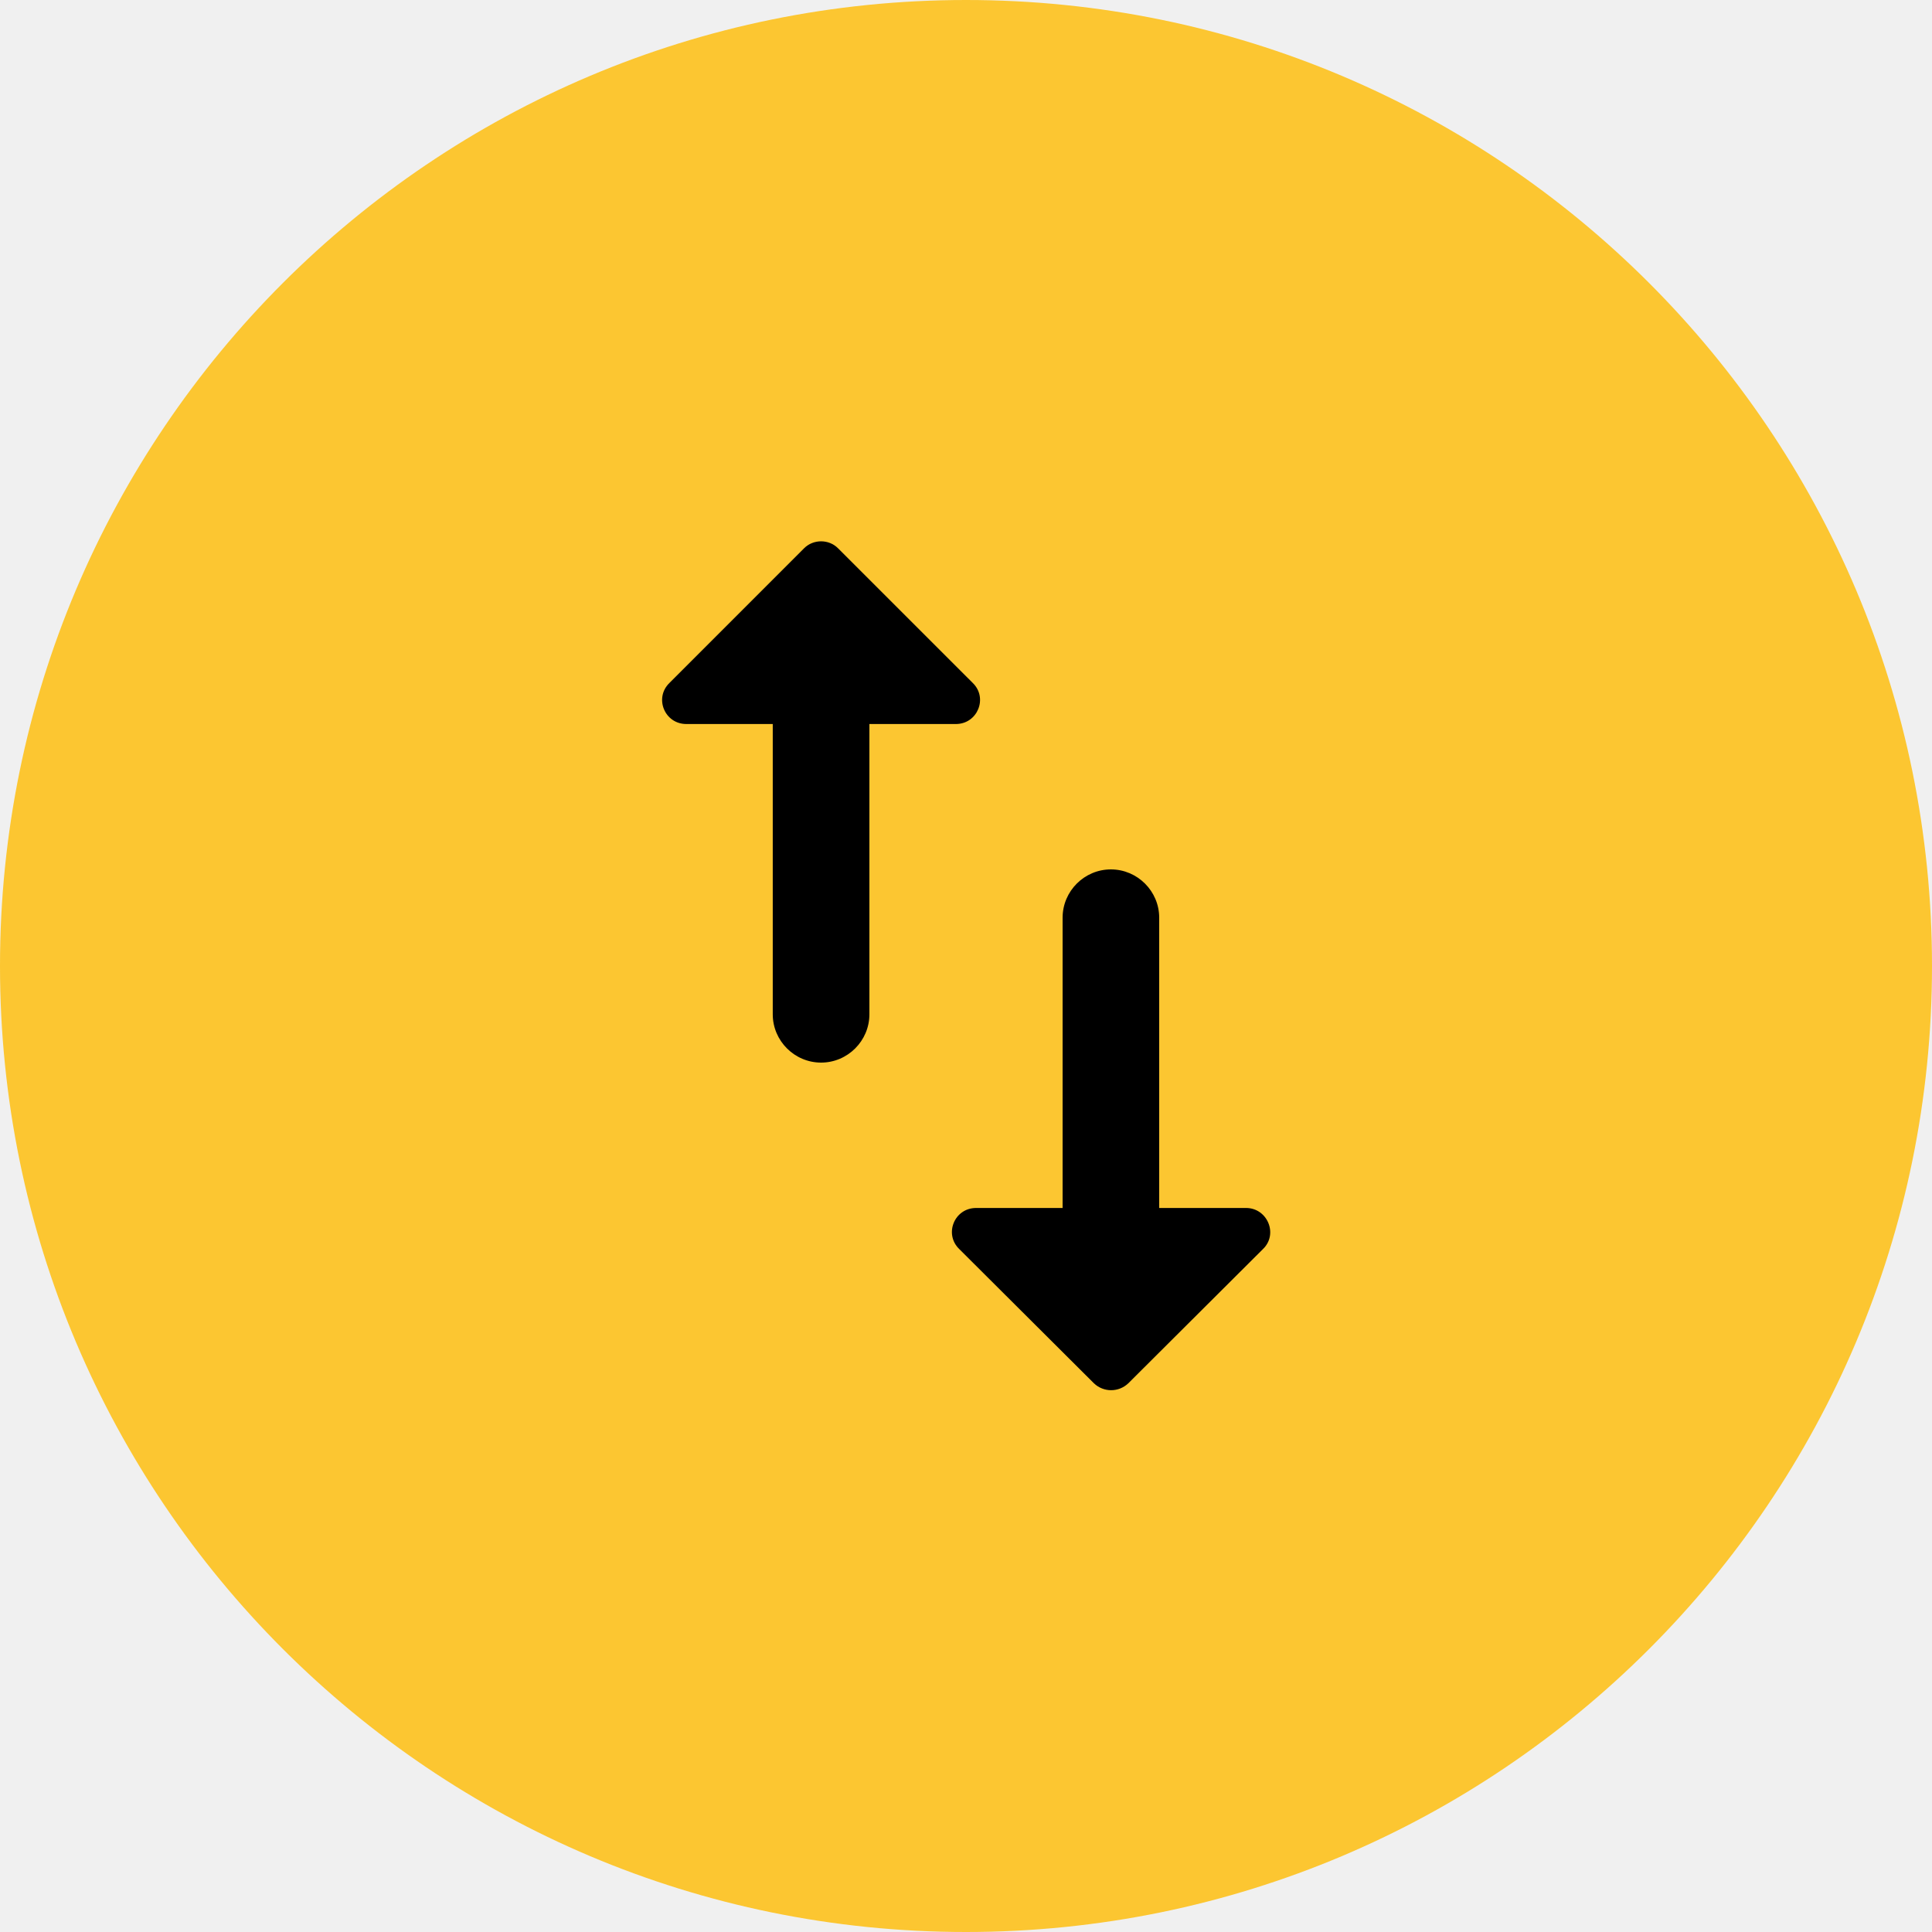
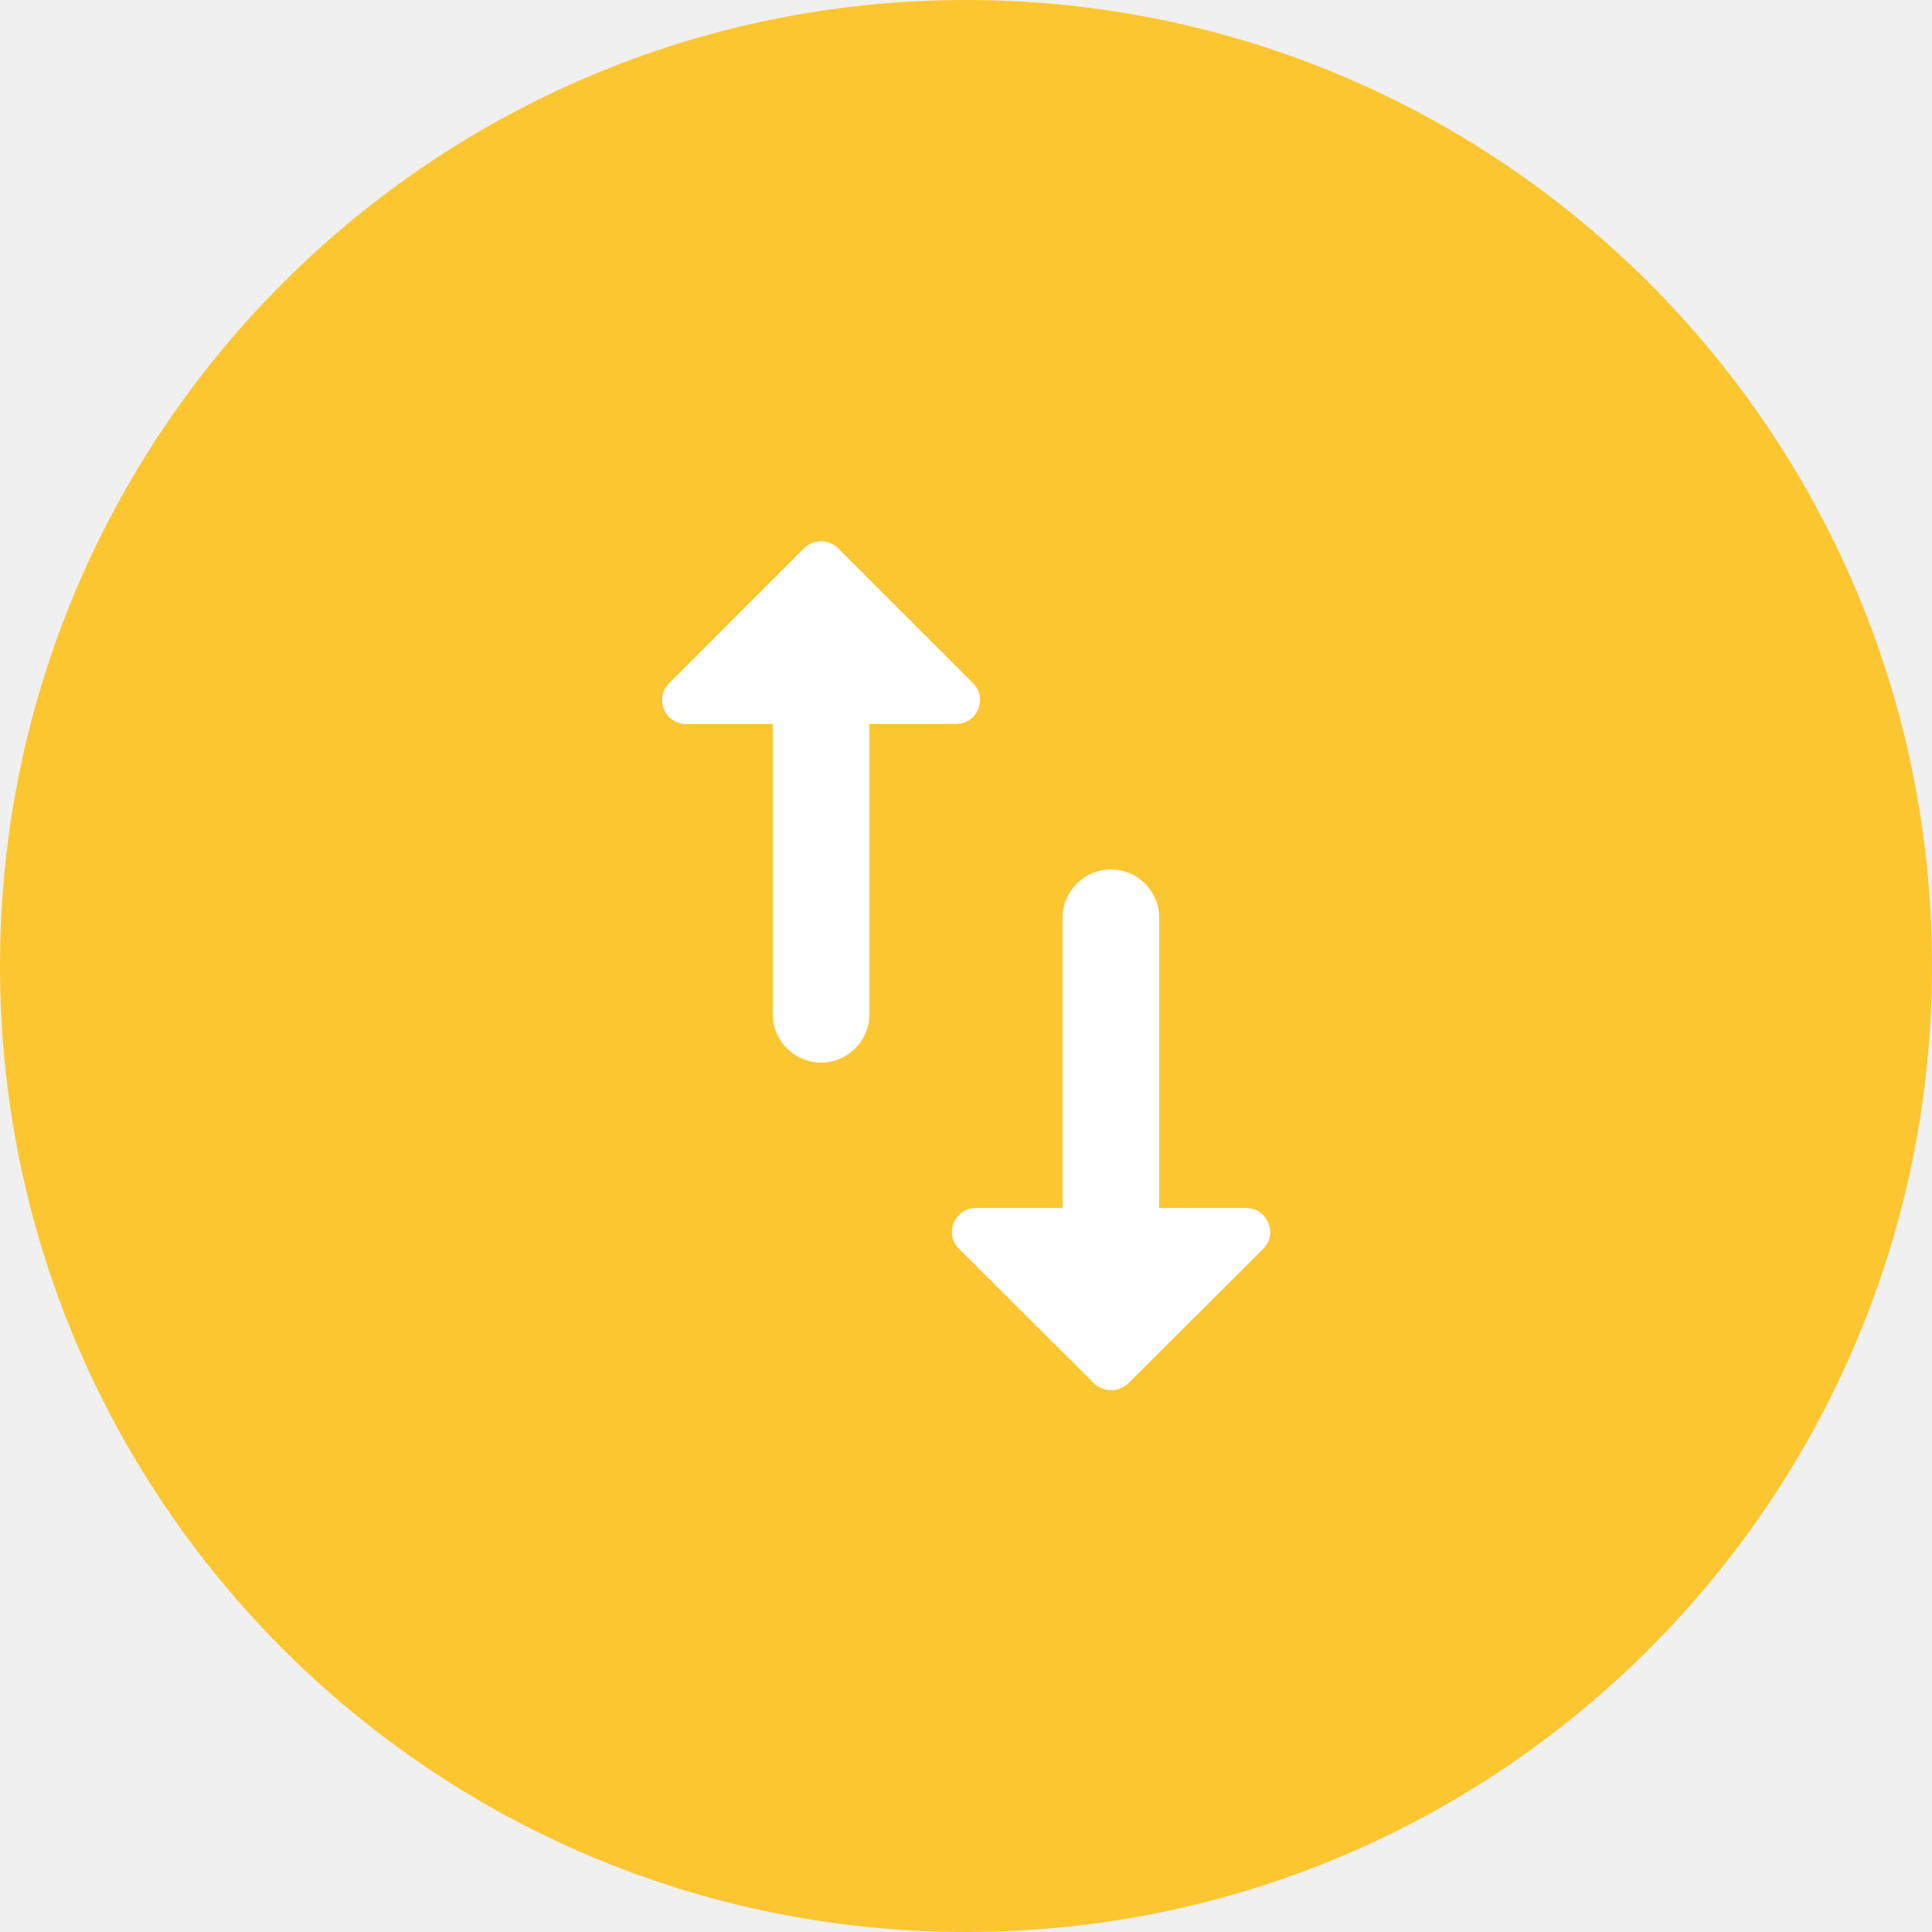
<svg xmlns="http://www.w3.org/2000/svg" width="40" height="40" fill="none" viewBox="0 0 40 40">
  <rect width="40" height="40" fill="#FCC631" rx="20" />
-   <path fill="#000" d="M24 25.01V19C24 18.45 23.549 18 23 18C22.45 18 22 18.45 22 19V25.01H20.209C19.759 25.01 19.54 25.55 19.86 25.86L22.649 28.64C22.849 28.83 23.16 28.83 23.36 28.64L26.149 25.86C26.47 25.55 26.239 25.01 25.799 25.01H24ZM16.649 11.35L13.86 14.14C13.54 14.45 13.759 14.99 14.21 14.99H15.999V21C15.999 21.55 16.45 22 17 22C17.549 22 18 21.55 18 21V14.99H19.79C20.239 14.99 20.459 14.45 20.14 14.14L17.349 11.35C17.16 11.16 16.84 11.16 16.649 11.35Z" />
+   <path fill="#fff" d="M24 25.01V19C24 18.45 23.549 18 23 18C22.45 18 22 18.45 22 19V25.01H20.209C19.759 25.01 19.54 25.55 19.86 25.86L22.649 28.64C22.849 28.83 23.16 28.83 23.36 28.64L26.149 25.86C26.47 25.55 26.239 25.01 25.799 25.01H24ZM16.649 11.35L13.86 14.14C13.54 14.45 13.759 14.99 14.21 14.99H15.999V21C15.999 21.55 16.45 22 17 22C17.549 22 18 21.55 18 21V14.99H19.79C20.239 14.99 20.459 14.45 20.14 14.14L17.349 11.35C17.16 11.16 16.84 11.16 16.649 11.35Z" />
</svg>
